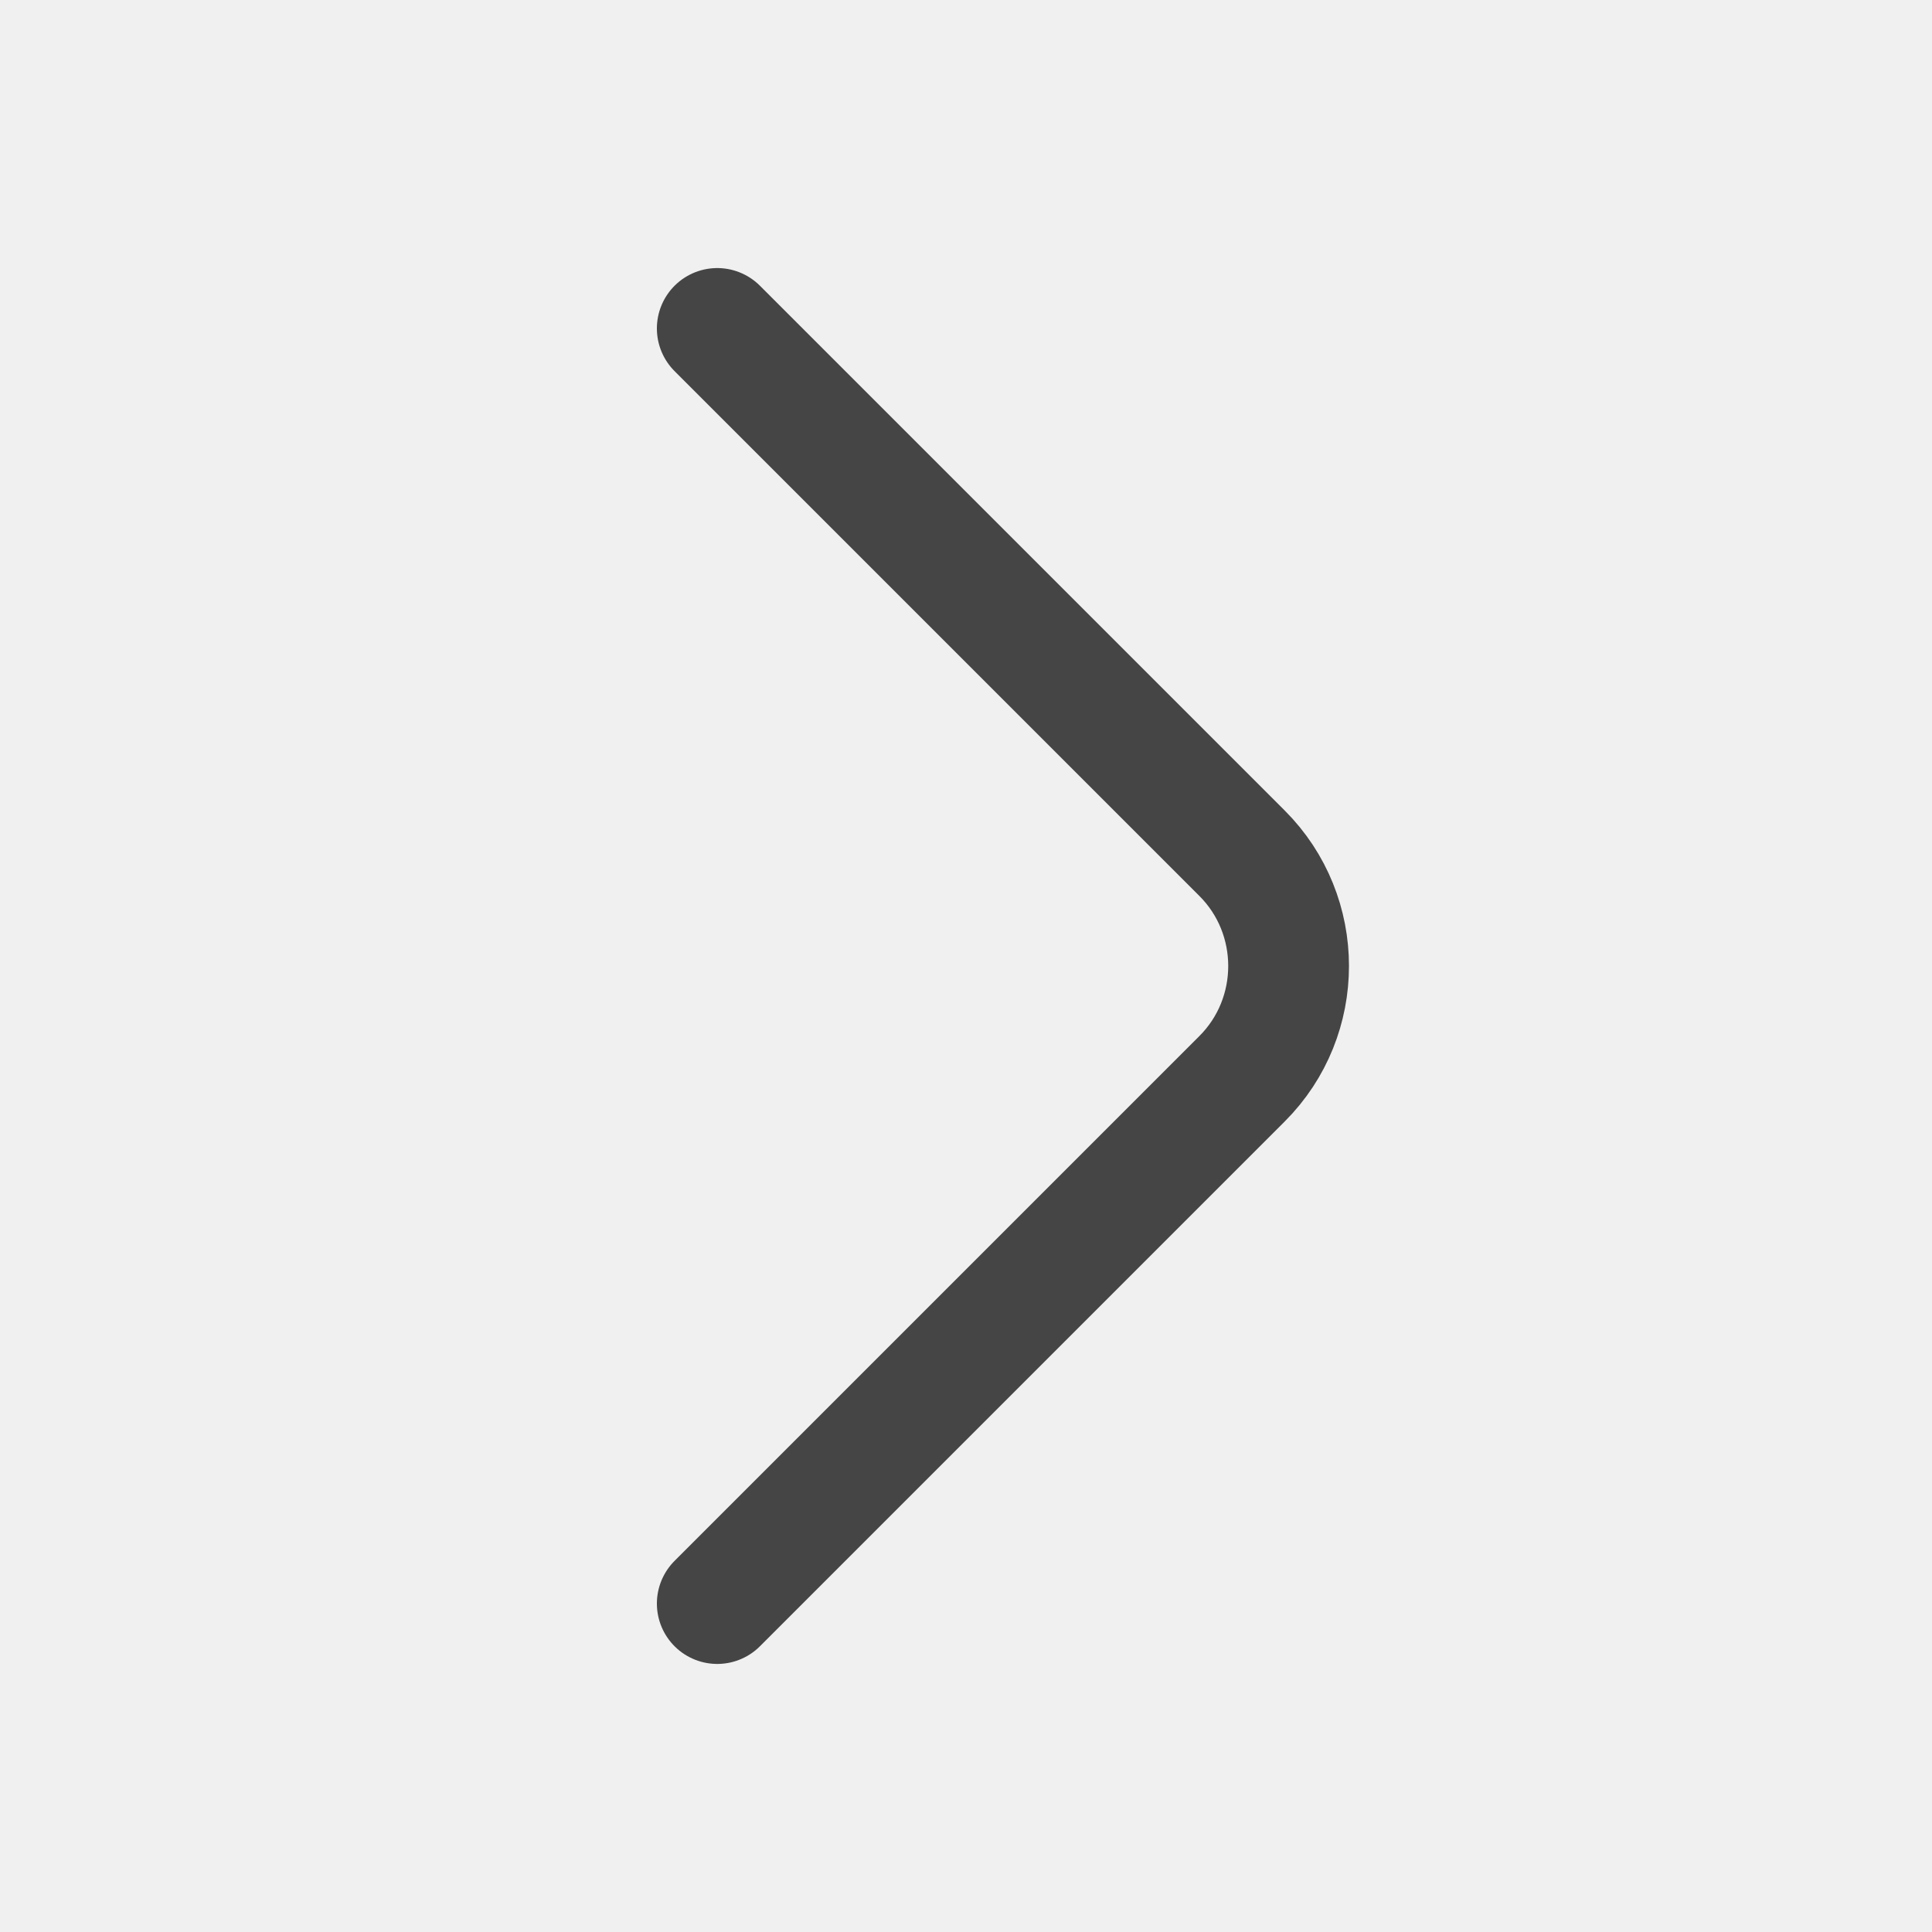
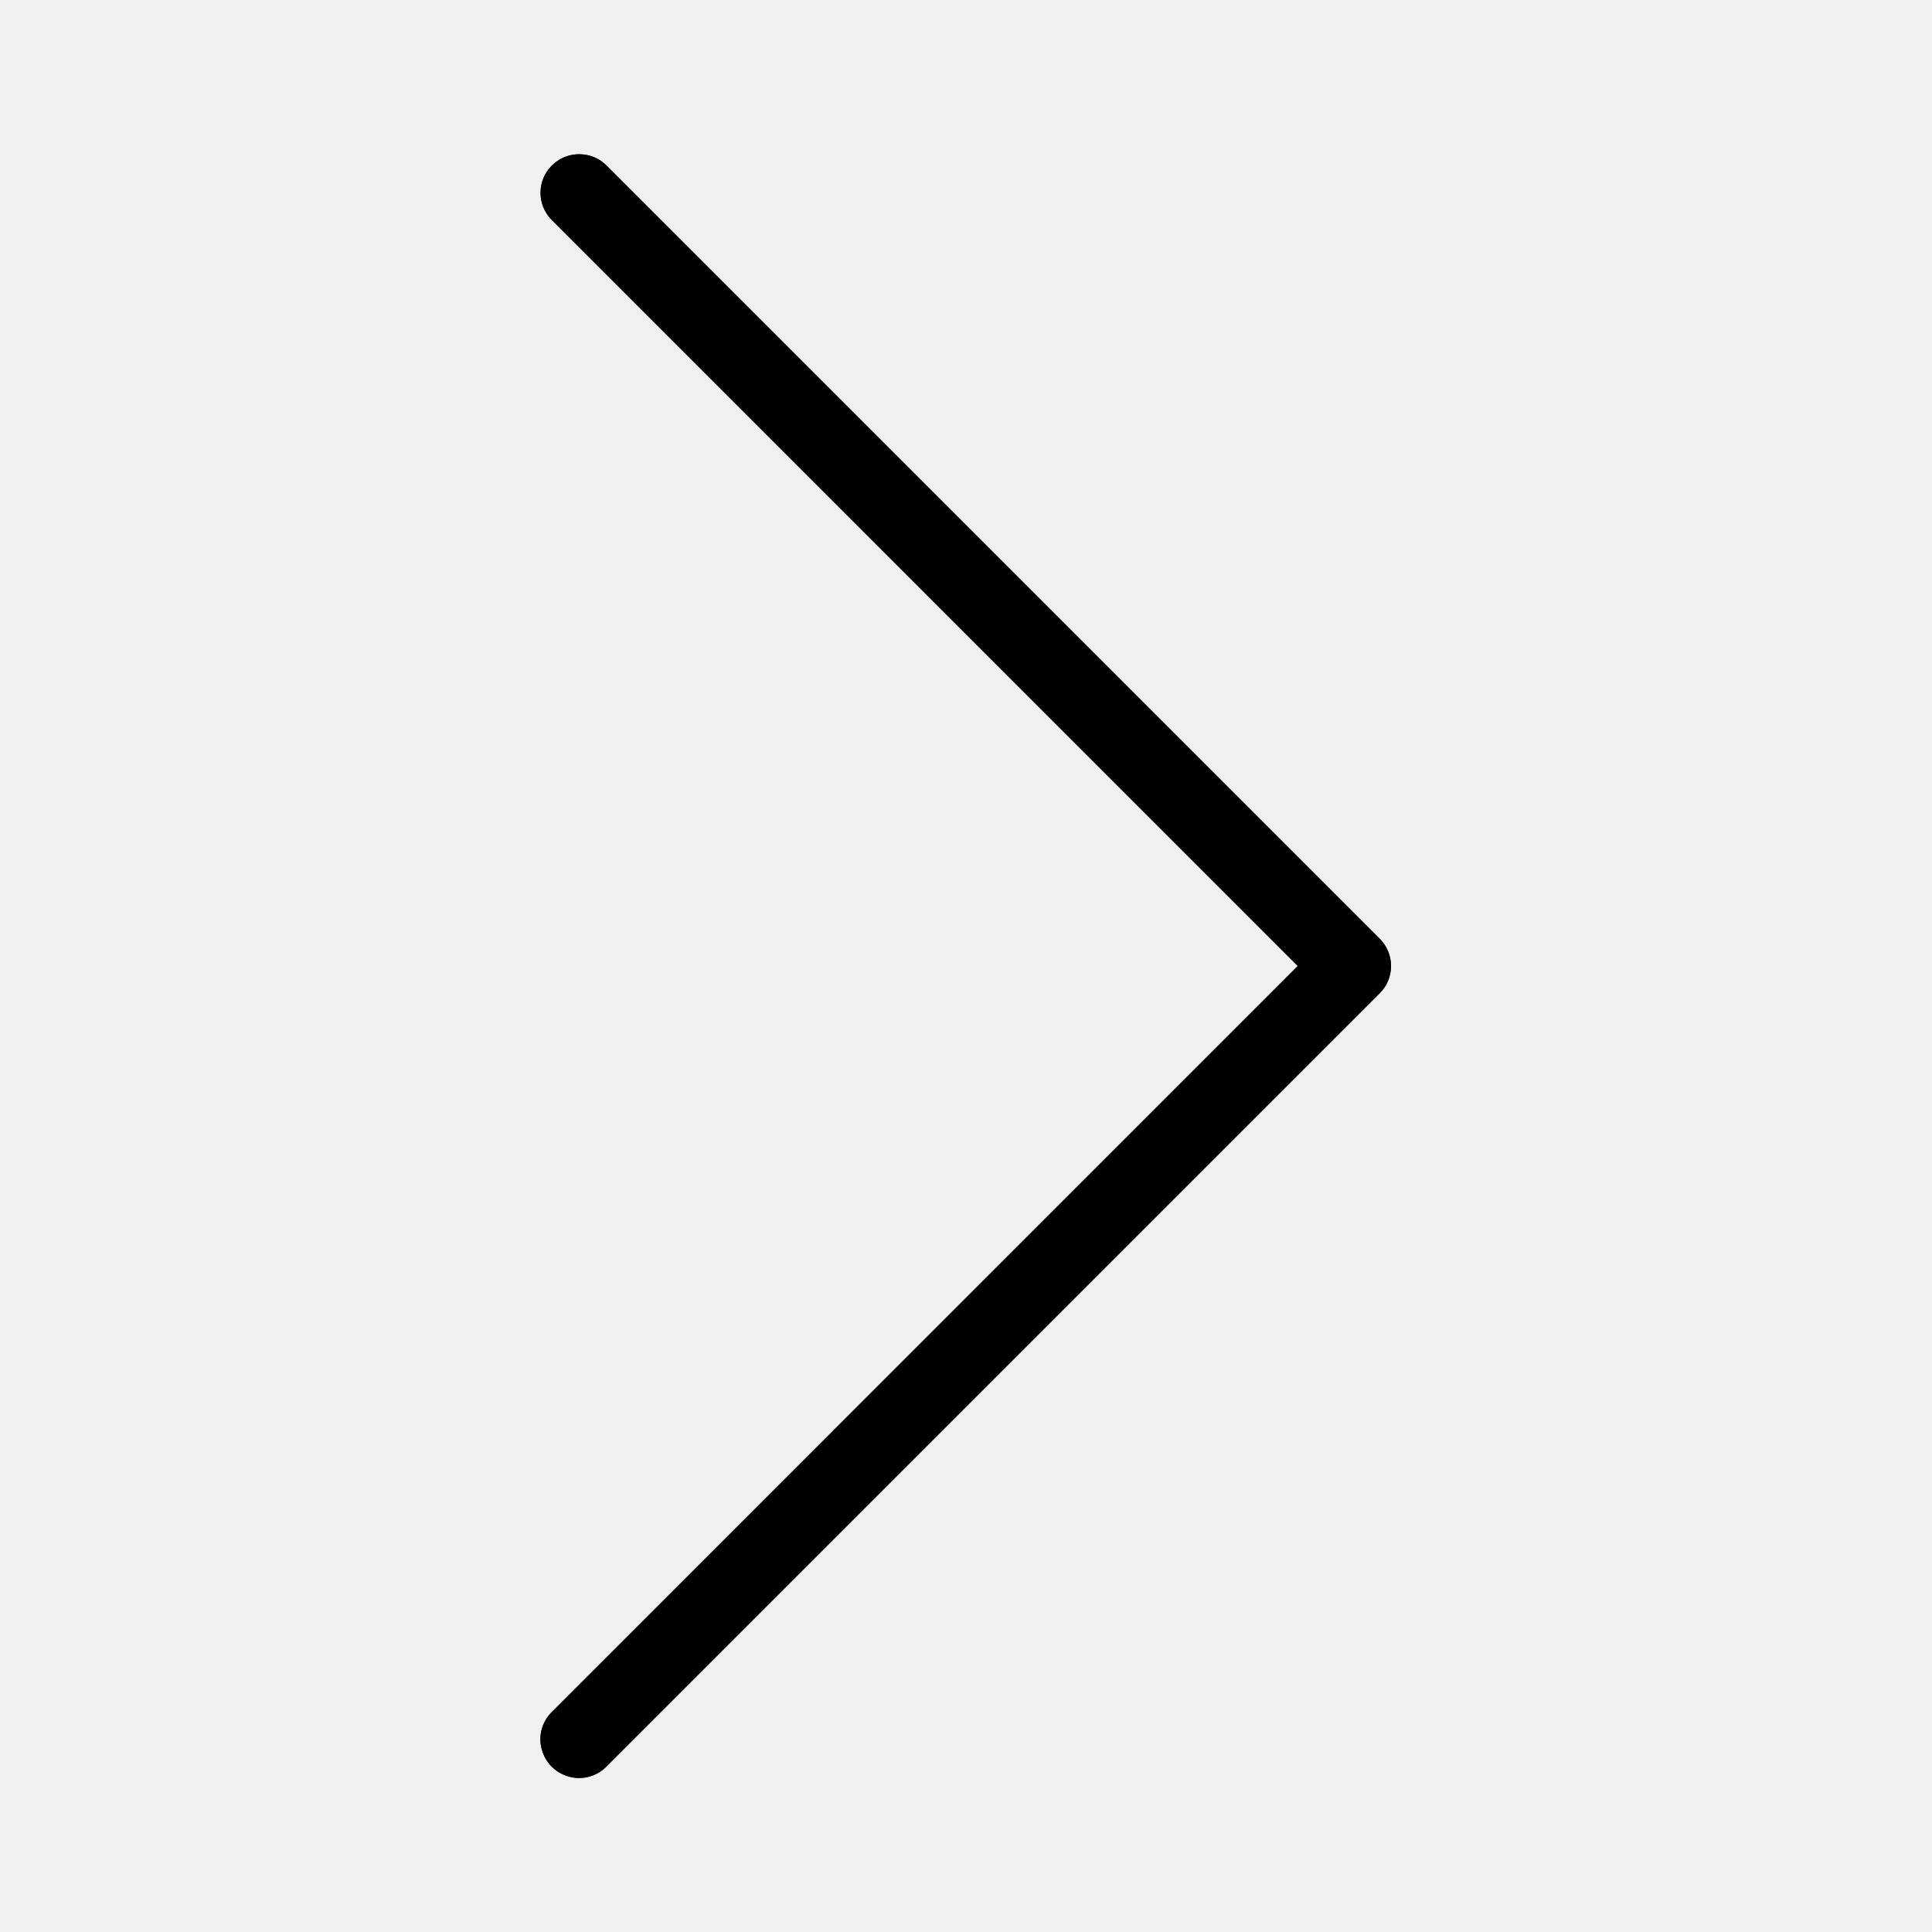
<svg xmlns="http://www.w3.org/2000/svg" width="24" height="24" viewBox="0 0 24 24" fill="none">
-   <path d="M8.91 19.92L15.43 13.4C16.2 12.63 16.2 11.37 15.43 10.6L8.91 4.08" stroke="#454545" stroke-width="1.5" stroke-miterlimit="10" stroke-linecap="round" stroke-linejoin="round" />
+   <mask id="path-1-inside-1_3118_10030" fill="white">
+     <path d="M7.194 1.916C6.999 1.916 6.825 2.034 6.75 2.214C6.677 2.396 6.72 2.603 6.861 2.739L16.121 12L6.861 21.261C6.735 21.381 6.684 21.561 6.729 21.727C6.772 21.896 6.904 22.027 7.072 22.071C7.239 22.116 7.419 22.065 7.539 21.939L17.139 12.339C17.327 12.152 17.327 11.848 17.139 11.661L7.539 2.061C7.449 1.967 7.326 1.916 7.194 1.916Z" />
+   </mask>
+   <path d="M7.194 1.916C6.999 1.916 6.825 2.034 6.75 2.214C6.677 2.396 6.72 2.603 6.861 2.739L16.121 12L6.861 21.261C6.735 21.381 6.684 21.561 6.729 21.727C6.772 21.896 6.904 22.027 7.072 22.071C7.239 22.116 7.419 22.065 7.539 21.939L17.139 12.339C17.327 12.152 17.327 11.848 17.139 11.661L7.539 2.061C7.449 1.967 7.326 1.916 7.194 1.916Z" fill="#1C2925" />
+   <path d="M6.75 2.214L5.827 1.83L5.822 1.841L6.75 2.214ZM6.861 2.739L7.568 2.032L7.558 2.023L6.861 2.739ZM16.121 12L16.828 12.707L17.535 12L16.828 11.293L16.121 12ZM6.861 21.261L7.551 21.984L7.56 21.976L7.568 21.968L6.861 21.261ZM6.729 21.727L7.698 21.48L7.695 21.467L6.729 21.727ZM7.072 22.071L7.333 21.105L7.32 21.102L7.072 22.071ZM7.539 21.939L6.832 21.232L6.824 21.24L6.816 21.249L7.539 21.939ZM7.539 2.061L6.818 2.753L6.825 2.761L6.832 2.768L7.539 2.061ZM7.194 1.916V0.916C6.589 0.916 6.055 1.283 5.827 1.83L6.75 2.214L7.673 2.599C7.595 2.785 7.41 2.916 7.194 2.916V1.916ZM6.75 2.214L5.822 1.841C5.598 2.398 5.731 3.035 6.163 3.456L6.861 2.739L7.558 2.023C7.709 2.17 7.755 2.395 7.678 2.587L6.75 2.214ZM6.861 2.739L6.154 3.446L15.414 12.707L16.121 12L16.828 11.293L7.568 2.032L6.861 2.739ZM16.121 12L15.414 11.293L6.154 20.553L6.861 21.261L7.568 21.968L16.828 12.707L16.121 12ZM6.861 21.261L6.17 20.538C5.781 20.909 5.623 21.465 5.764 21.988L6.729 21.727L7.695 21.467C7.746 21.656 7.689 21.853 7.551 21.984L6.861 21.261ZM6.729 21.727L5.76 21.975C5.894 22.498 6.302 22.906 6.825 23.04L7.072 22.071L7.32 21.102C7.506 21.149 7.651 21.294 7.698 21.48L6.729 21.727ZM7.072 22.071L6.812 23.036C7.335 23.177 7.891 23.019 8.262 22.63L7.539 21.939L6.816 21.249C6.947 21.111 7.144 21.054 7.333 21.105L7.072 22.071ZM7.539 21.939L8.246 22.646L17.846 13.046L17.139 12.339L16.432 11.632L6.832 21.232L7.539 21.939ZM17.139 12.339L17.846 13.046C18.424 12.469 18.424 11.532 17.846 10.954L17.139 11.661L16.432 12.368C16.229 12.165 16.229 11.835 16.432 11.632L17.139 12.339ZM17.139 11.661L17.846 10.954L8.246 1.354L7.539 2.061L6.832 2.768L16.432 12.368L17.139 11.661ZM7.539 2.061L8.261 1.368C7.974 1.069 7.585 0.916 7.194 0.916V1.916V2.916C7.066 2.916 6.925 2.865 6.818 2.753L7.539 2.061Z" fill="currentColor" mask="url(#path-1-inside-1_3118_10030)" />
</svg>
